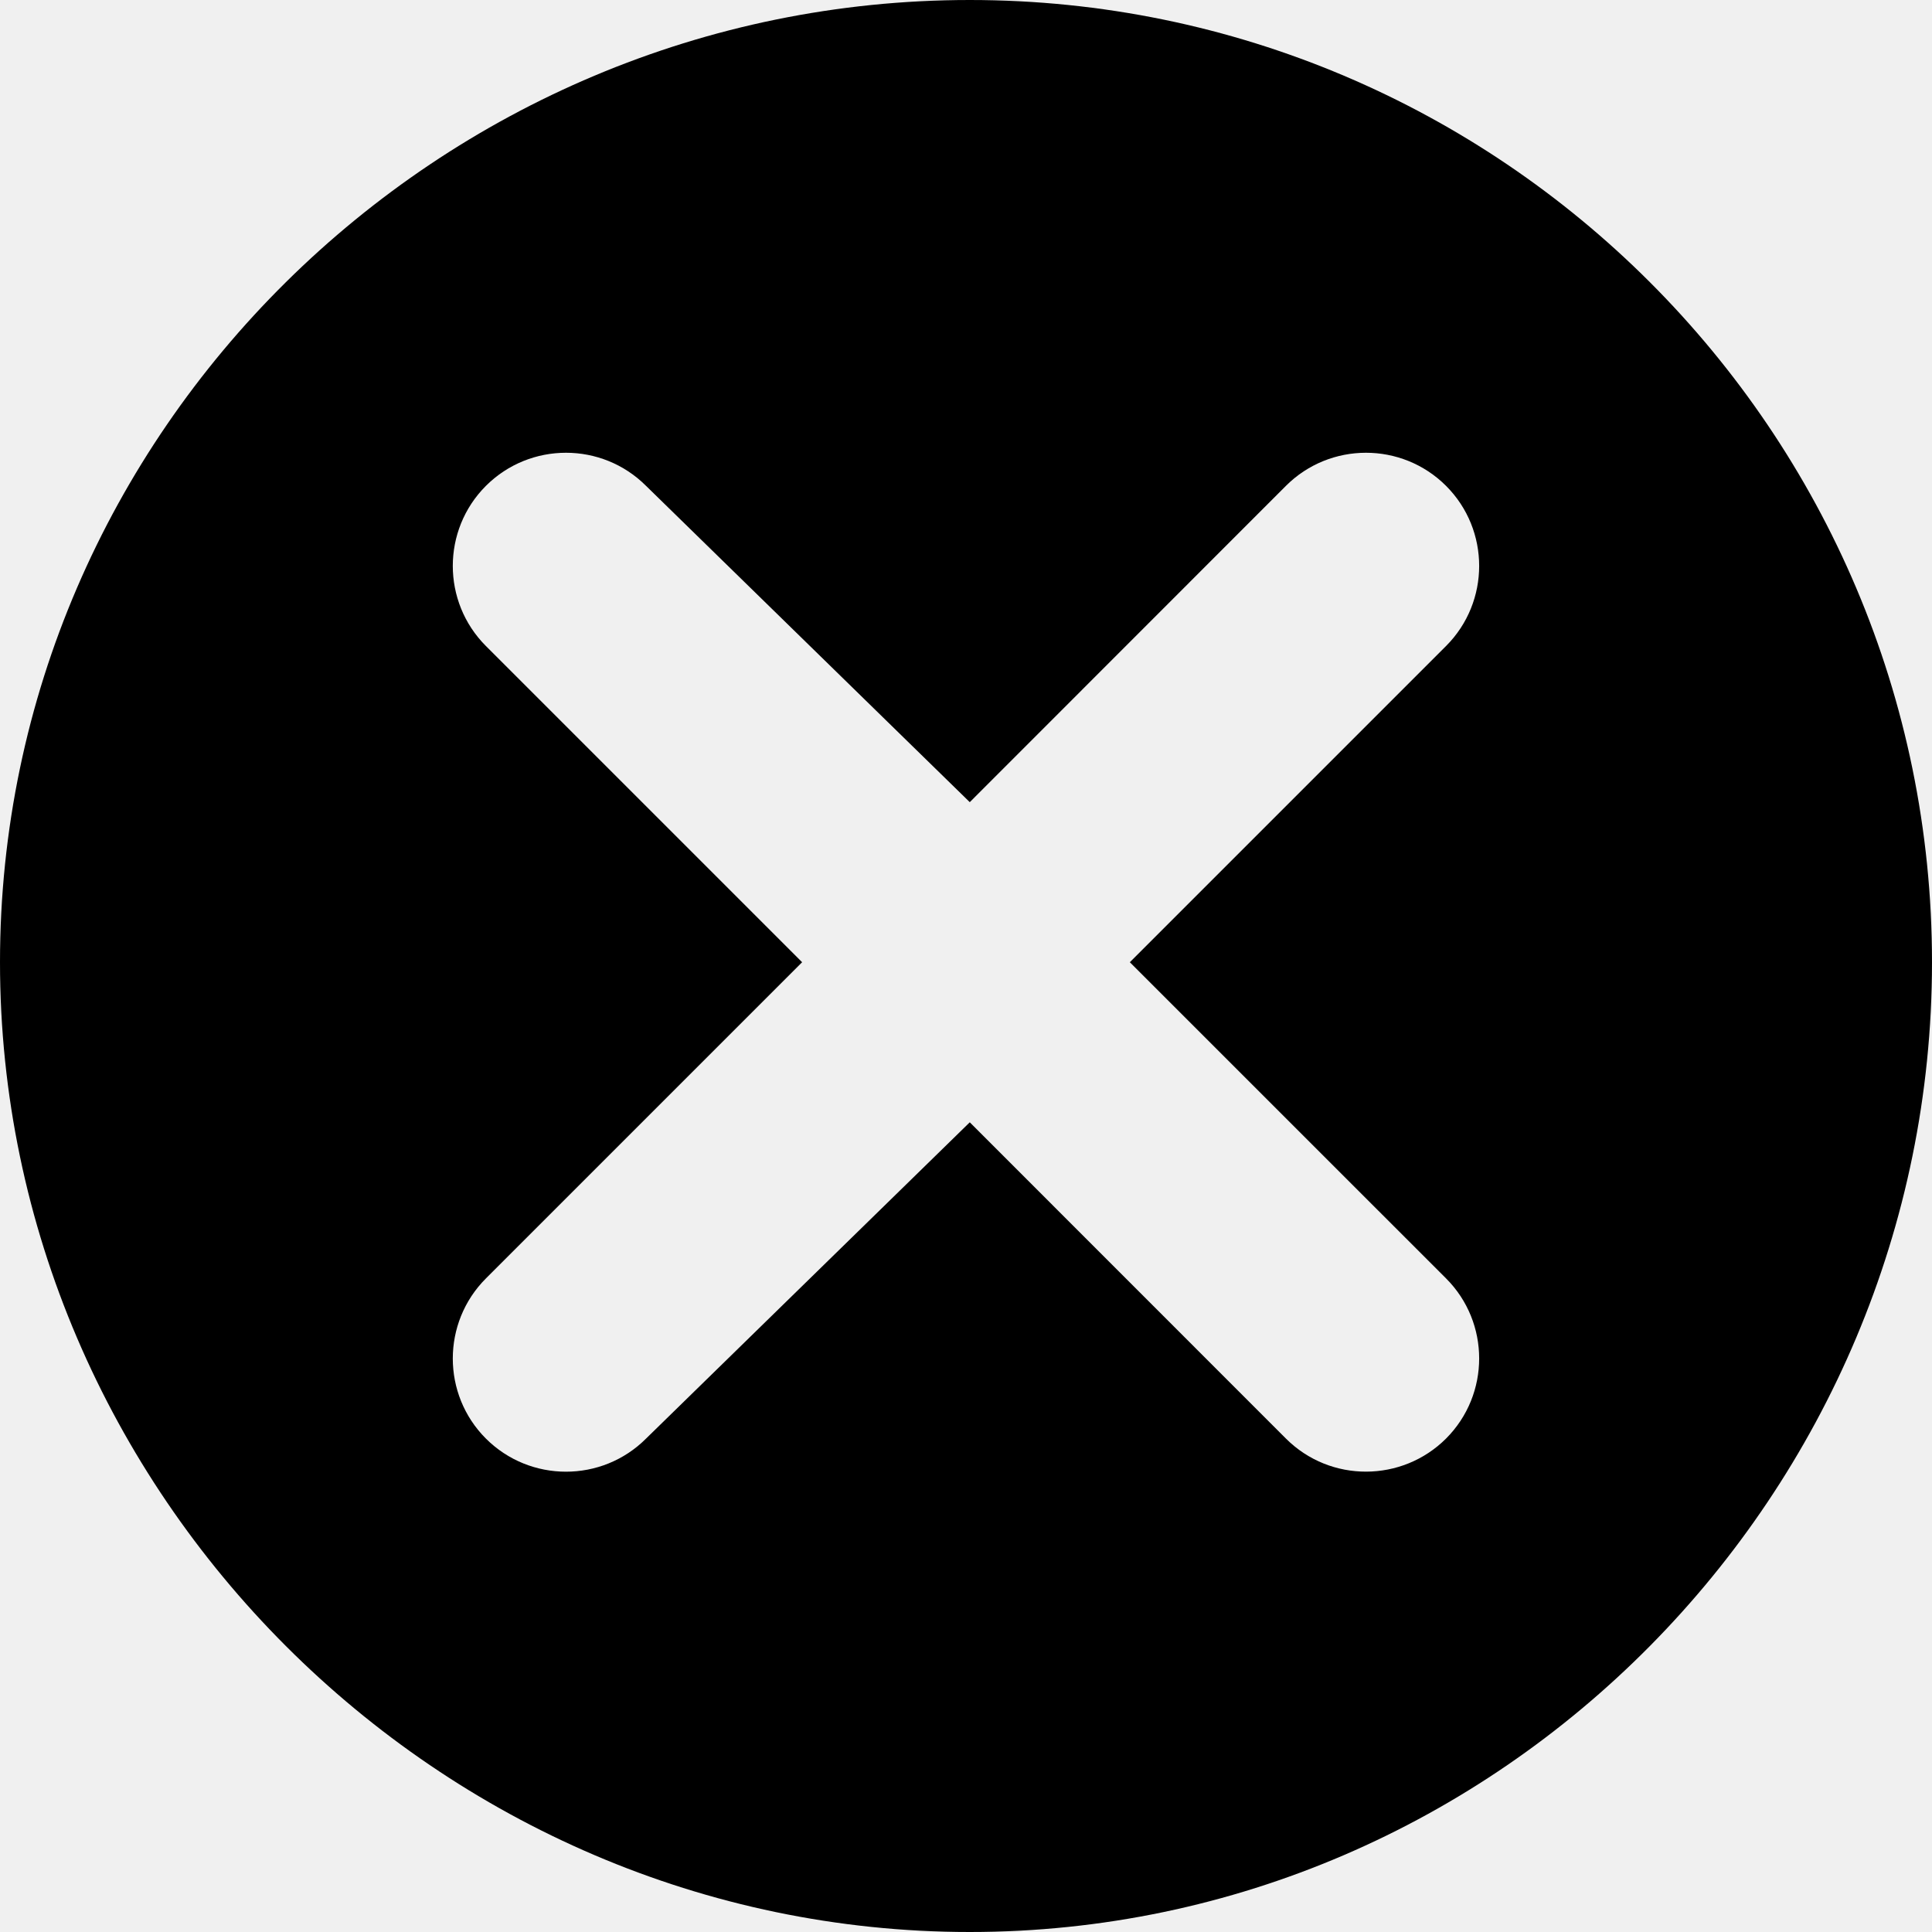
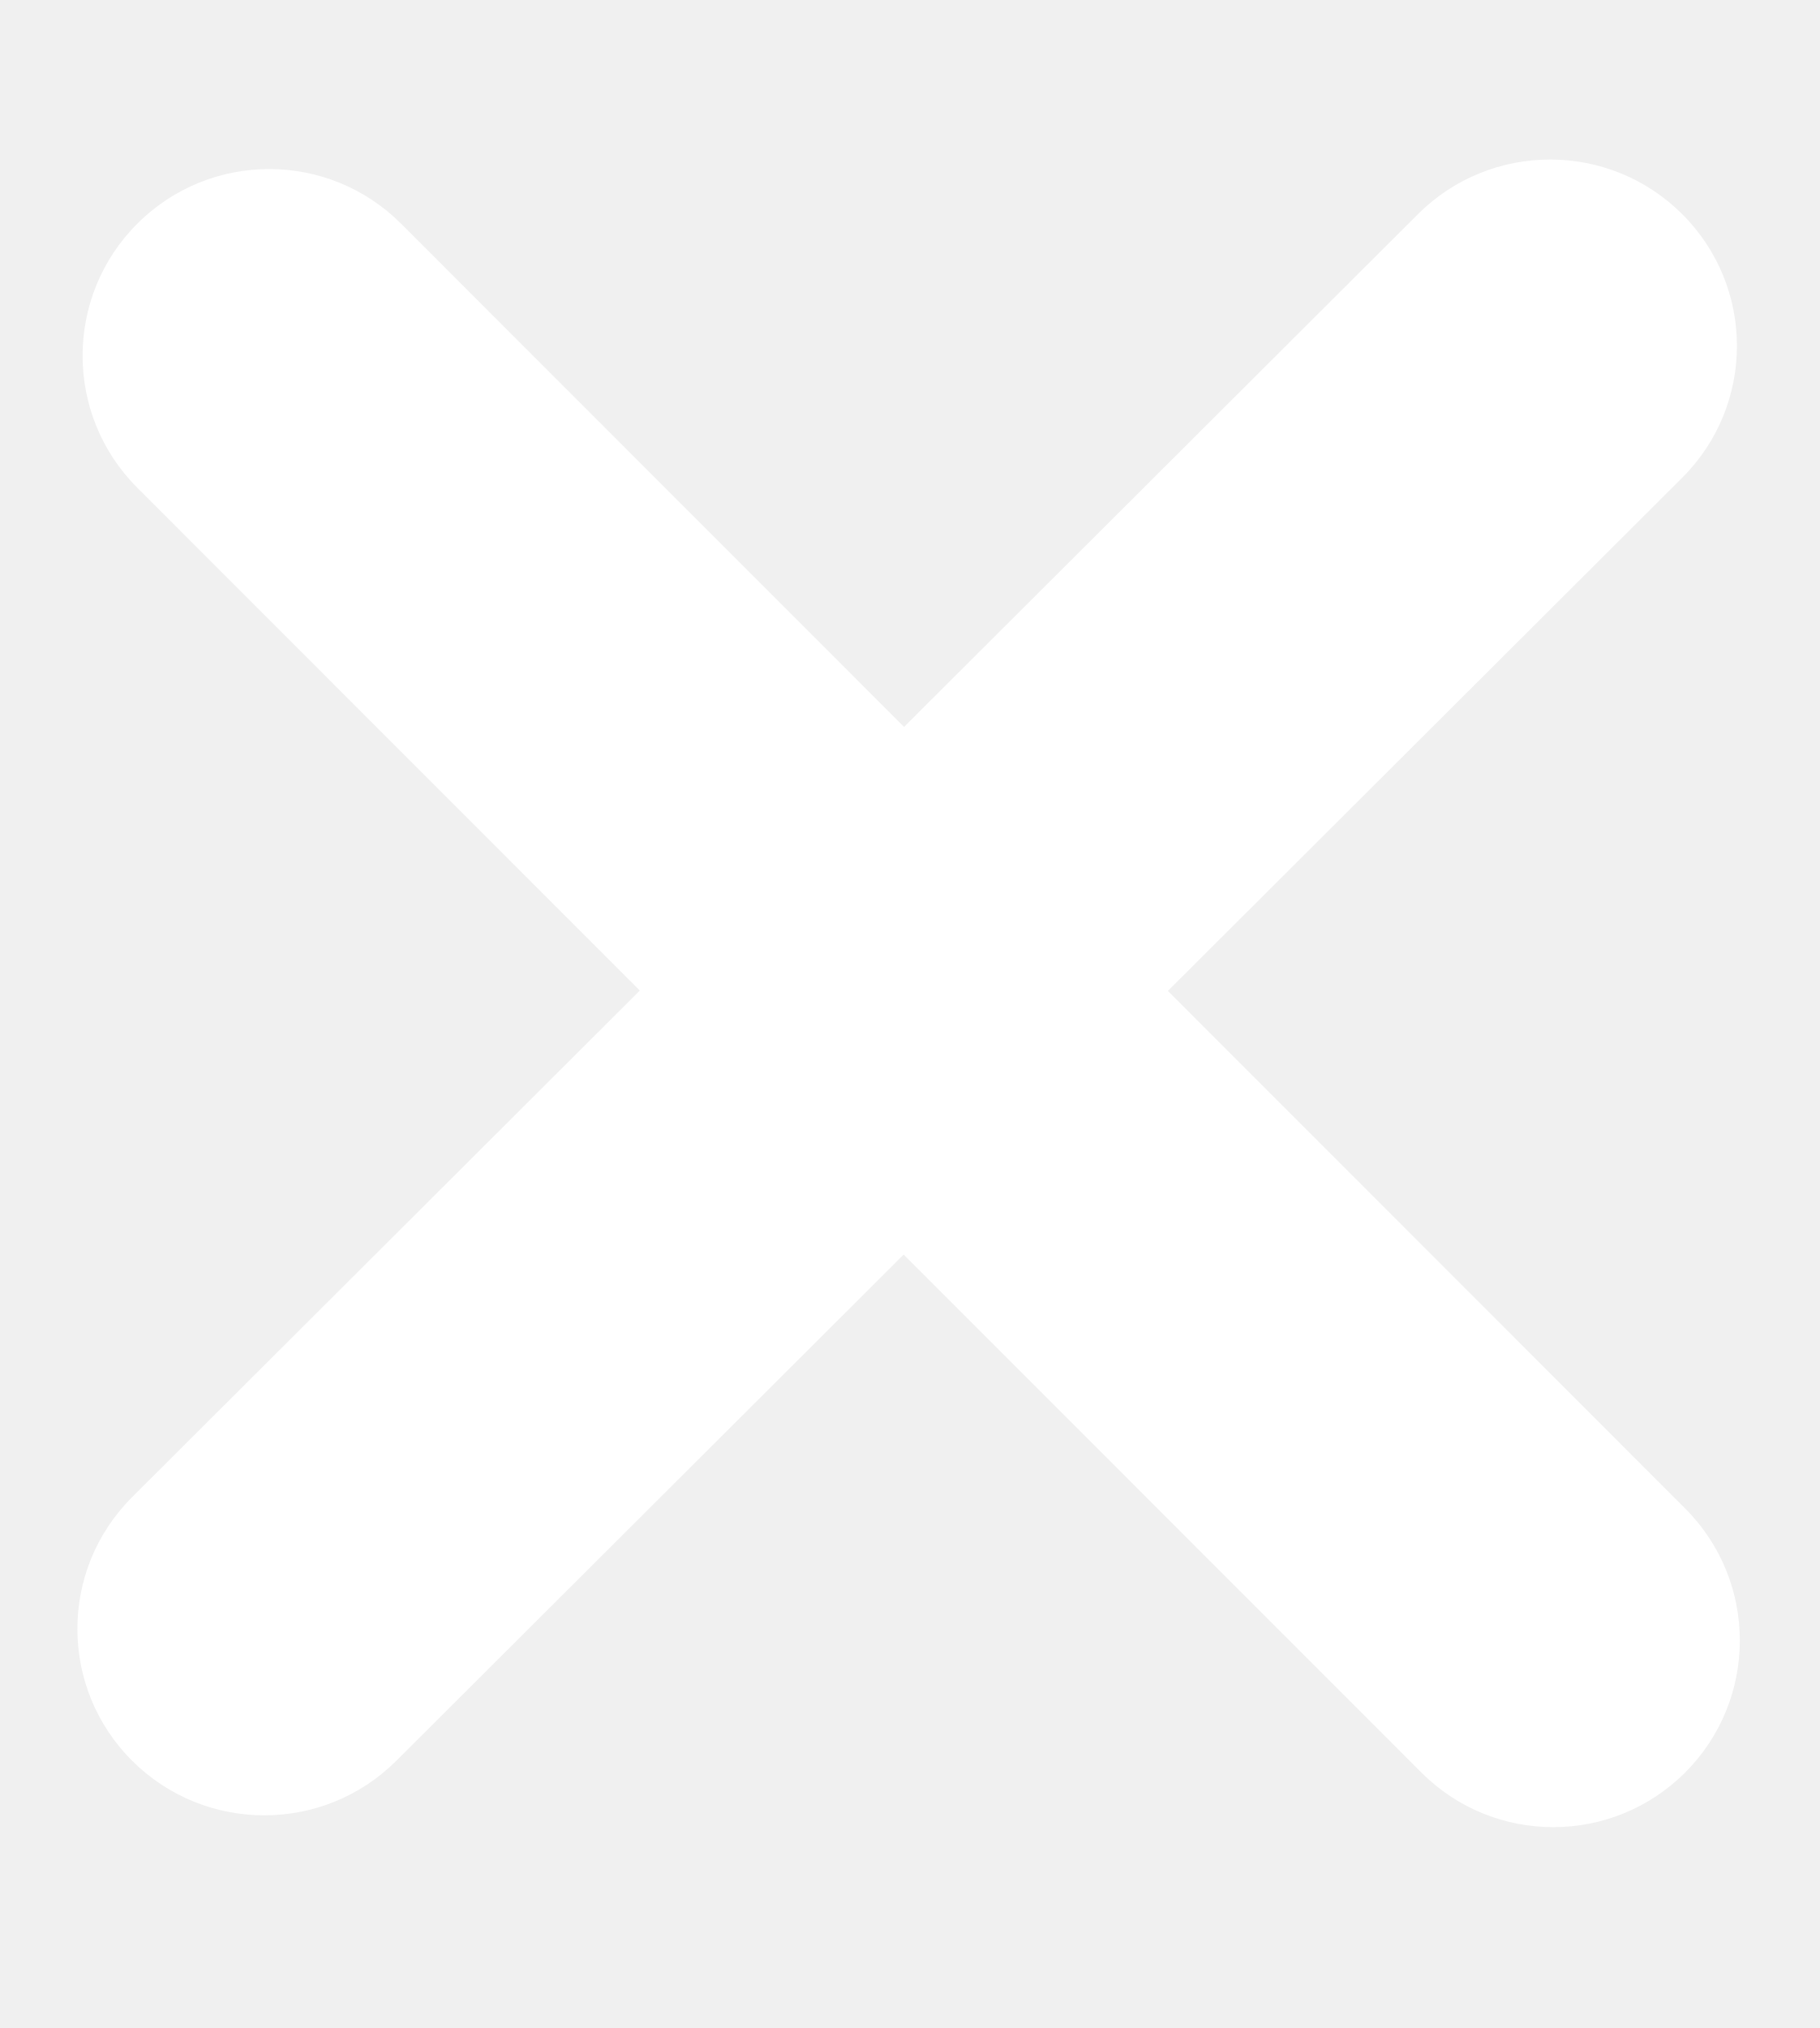
- <svg xmlns="http://www.w3.org/2000/svg" version="1.1" id="Capa_1" x="0px" y="0px" viewBox="0 0 512 512" style="enable-background:new 0 0 512 512;" xml:space="preserve">
-   <g>
-     <g>
-       <path d="M257,0C116.39,0,0,114.39,0,255s116.39,257,257,257s255-116.39,255-257S397.61,0,257,0z M383.22,338.79             c11.7,11.7,11.7,30.73,0,42.44c-11.61,11.6-30.64,11.79-42.44,0L257,297.42l-85.79,83.82c-11.7,11.7-30.73,11.7-42.44,0             c-11.7-11.7-11.7-30.73,0-42.44l83.8-83.8l-83.8-83.8c-11.7-11.71-11.7-30.74,0-42.44c11.71-11.7,30.74-11.7,42.44,0L257,212.58             l83.78-83.82c11.68-11.68,30.71-11.72,42.44,0c11.7,11.7,11.7,30.73,0,42.44l-83.8,83.8L383.22,338.79z" />
-     </g>
-   </g>
+ <svg xmlns="http://www.w3.org/2000/svg" width="35" height="39" viewBox="0 0 42 43" fill="none">
+   <rect width="8.614" height="50.536" rx="4.307" transform="matrix(0.707107 -0.707107 0.706973 0.70724 0.122559 6.30811)" fill="white" />
+   <rect width="8.614" height="50.536" rx="4.307" transform="matrix(0.708089 0.706123 -0.707956 0.706257 35.7773 0)" fill="white" />
</svg>
